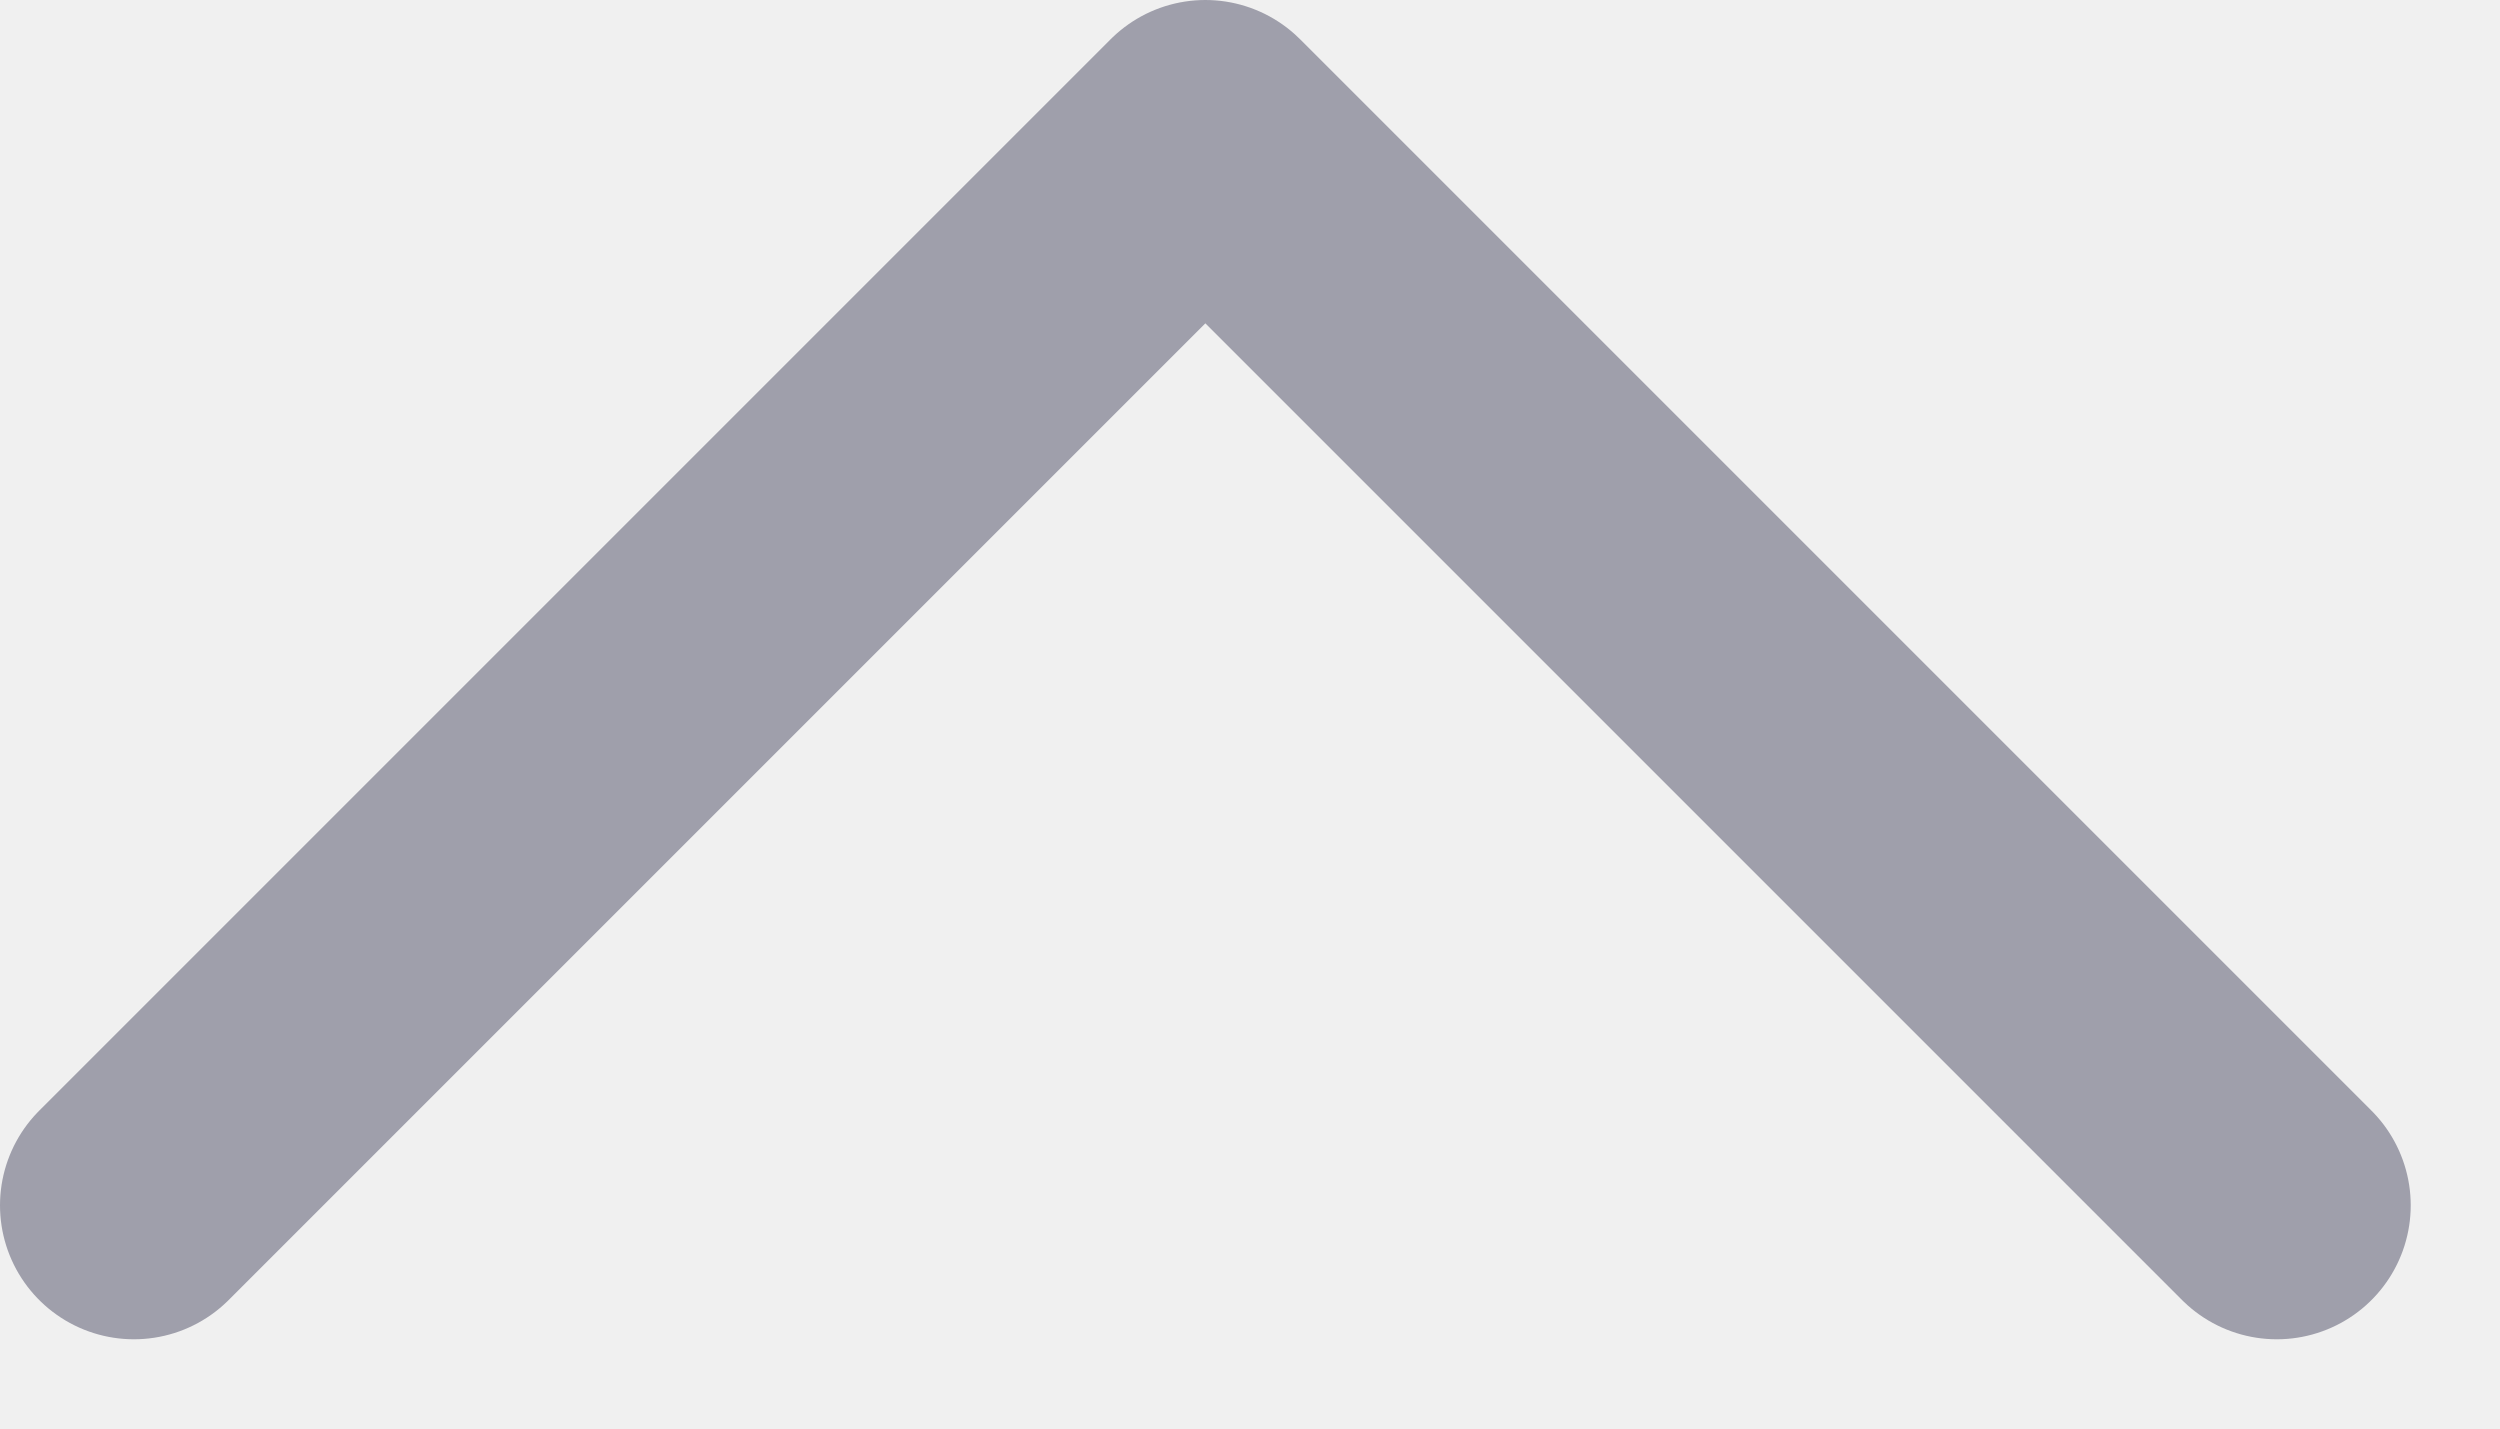
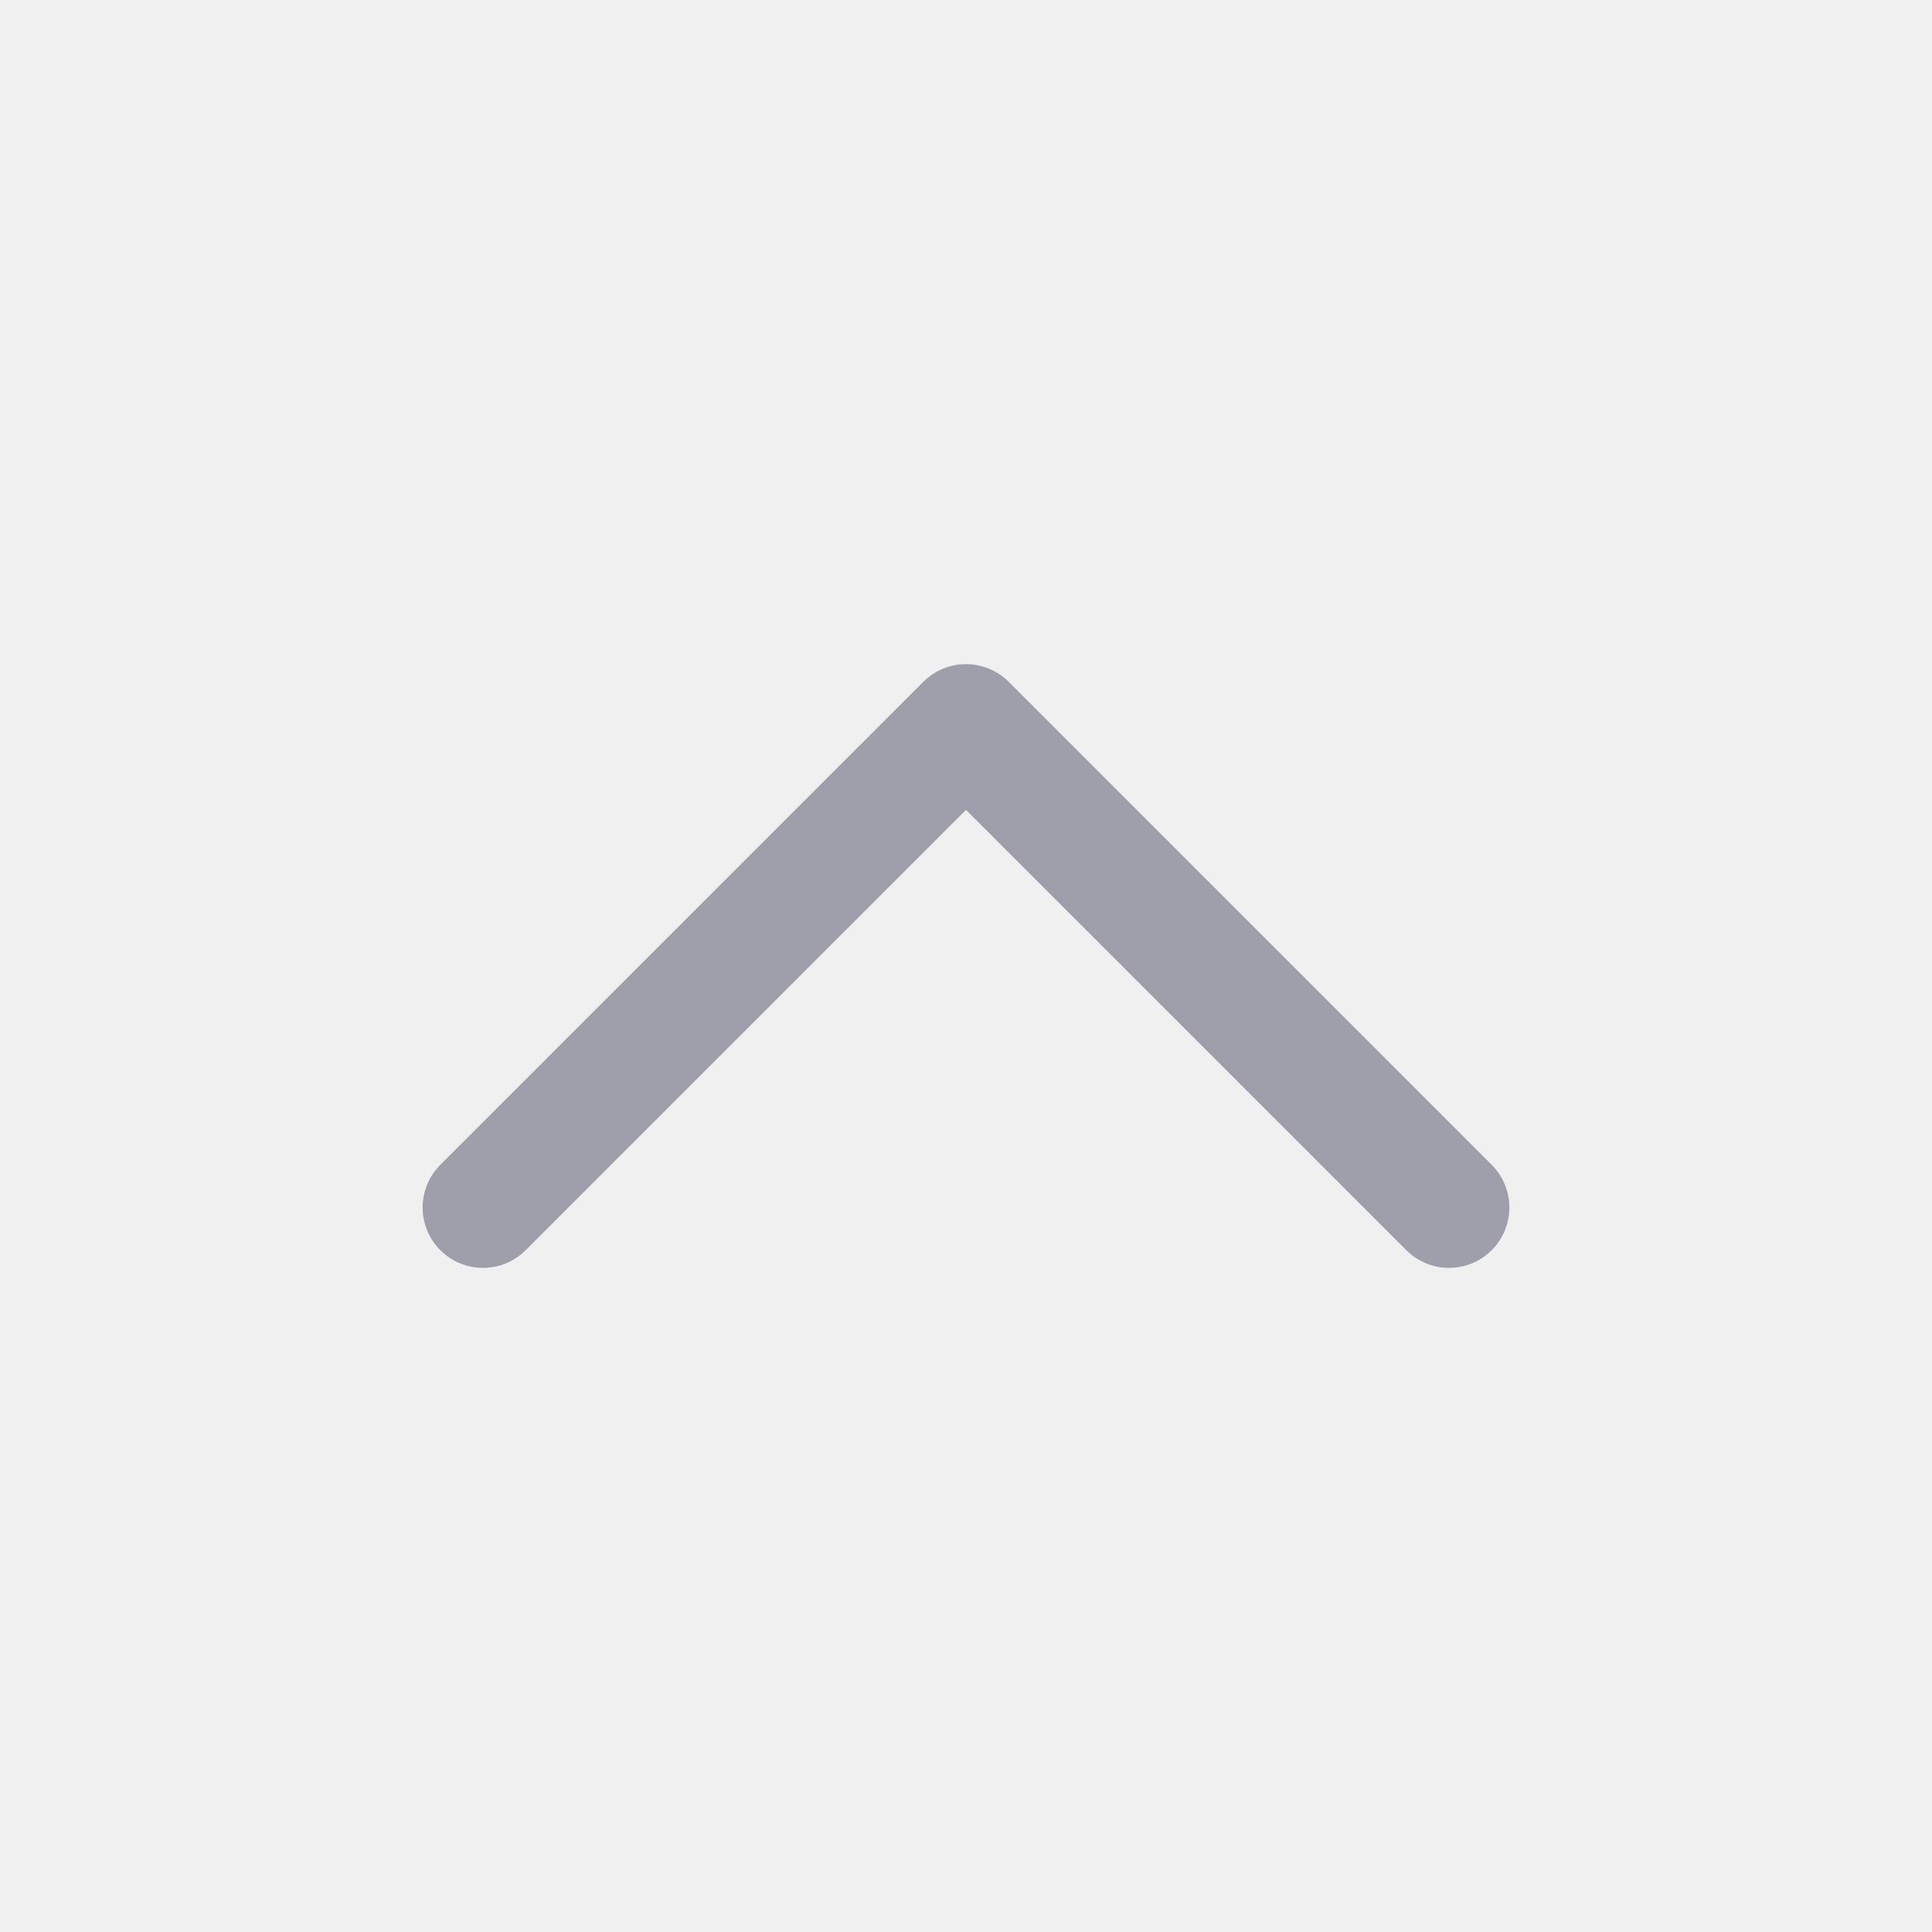
- <svg xmlns="http://www.w3.org/2000/svg" width="14" height="8" viewBox="0 0 14 8" fill="none">
-   <path d="M0.75 6.75L6.75 0.75L12.75 6.75" stroke="#9F9FAB" stroke-width="1.5" stroke-linecap="round" stroke-linejoin="round" />
+ <svg xmlns="http://www.w3.org/2000/svg" width="24" height="24" viewBox="0 0 24 24" fill="none">
+   <g clip-path="url(#clip0_9421_754)">
+     <path d="M6 15L12 9L18 15" stroke="#9F9FAB" stroke-width="1.5" stroke-linecap="round" stroke-linejoin="round" />
+   </g>
+   <defs>
+     <clipPath id="clip0_9421_754">
+       <rect width="24" height="24" fill="white" />
+     </clipPath>
+   </defs>
</svg>
